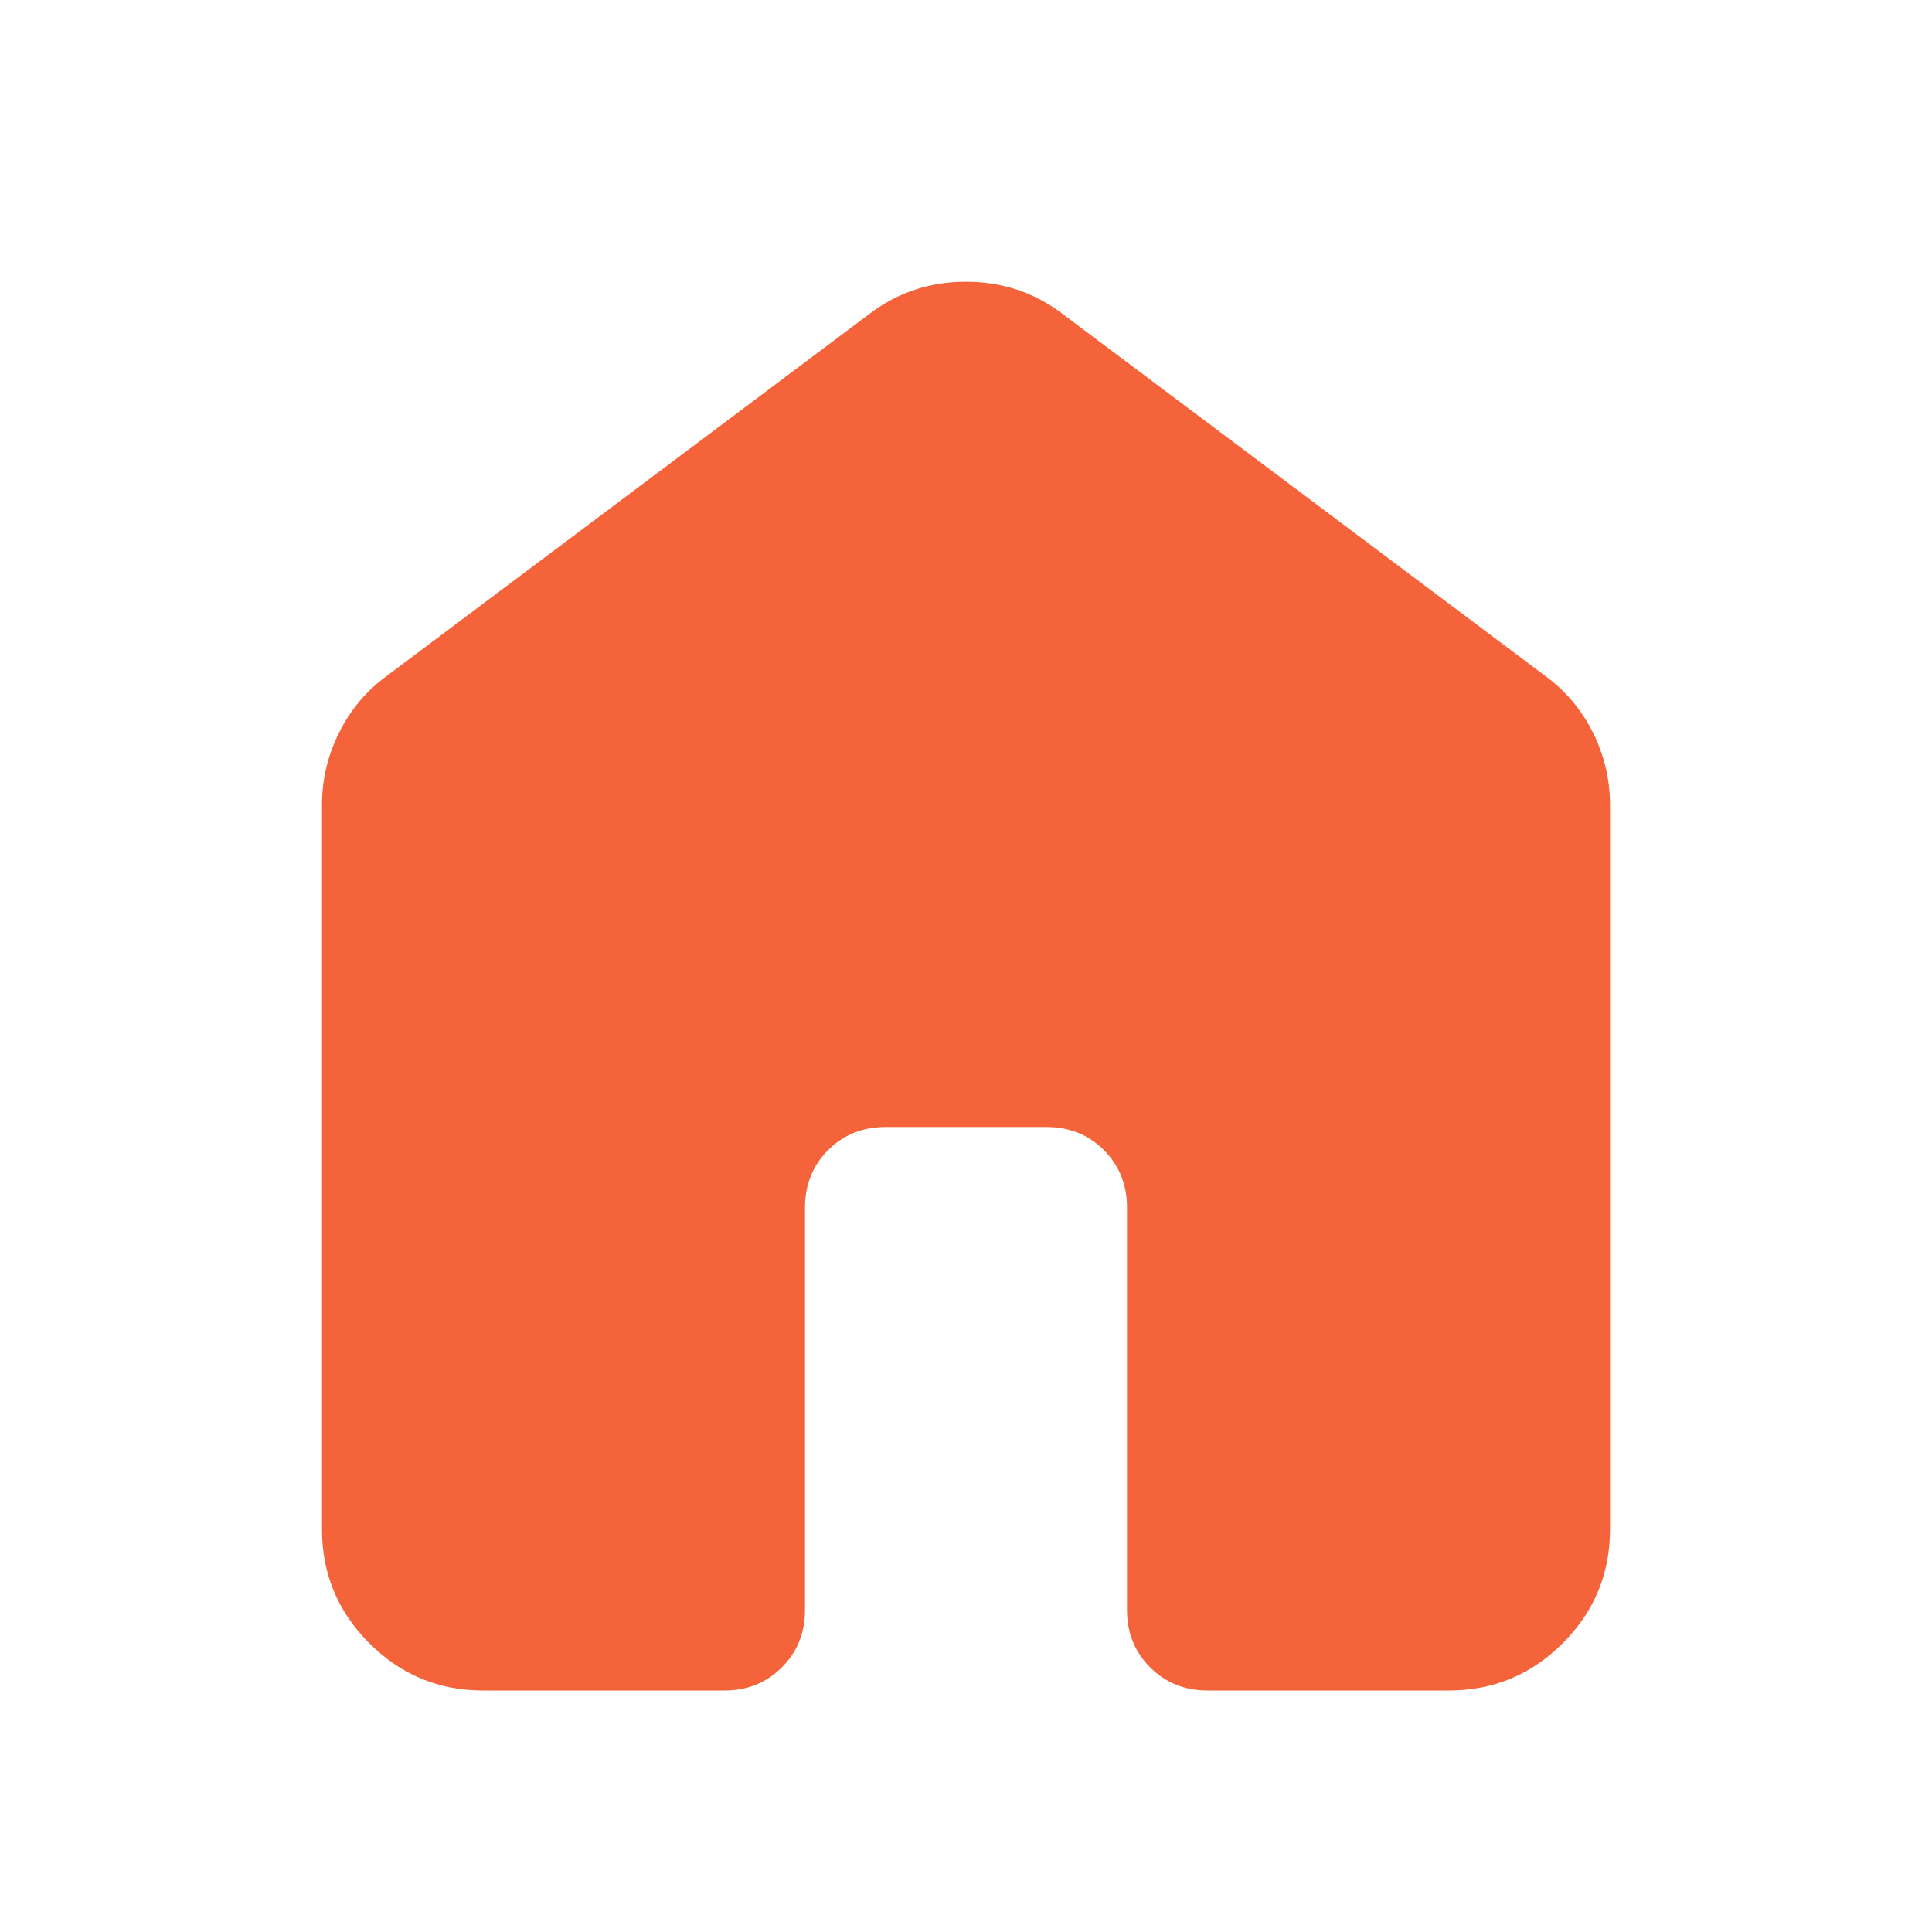
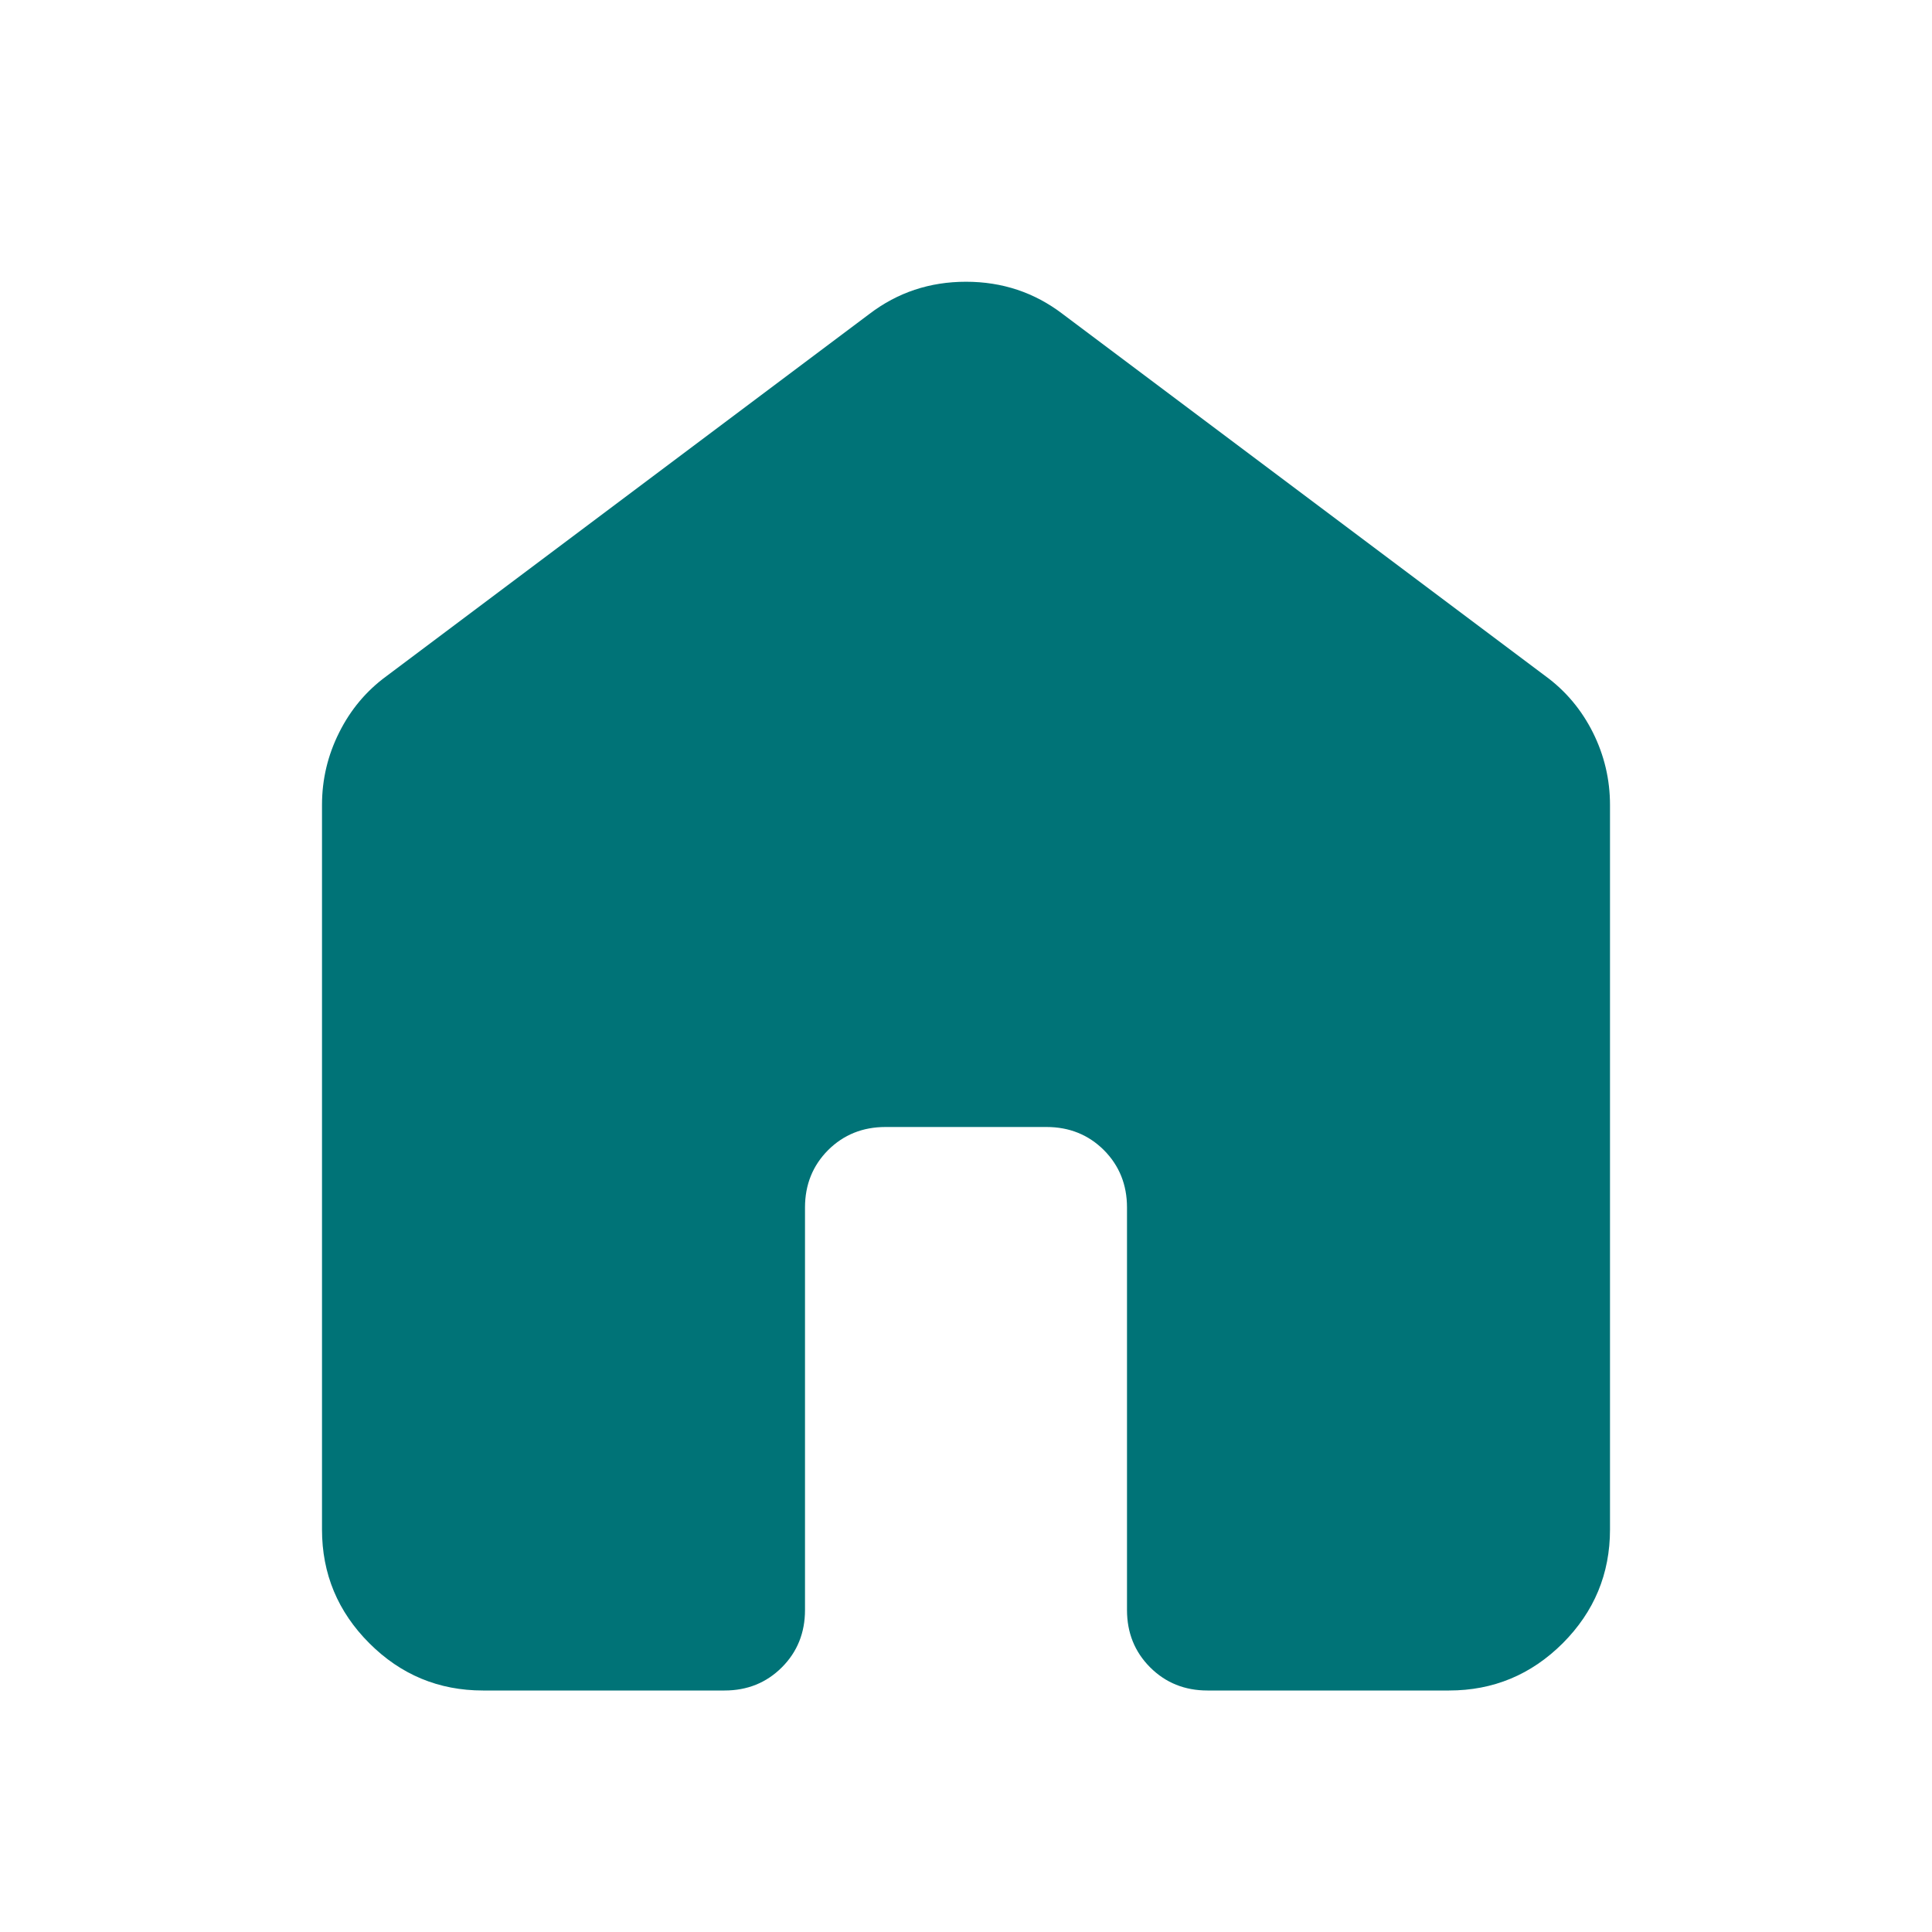
<svg xmlns="http://www.w3.org/2000/svg" preserveAspectRatio="none" overflow="visible" style="display: block;" width="24" height="24" viewBox="0 0 24 24" fill="none">
  <g id="icon / Home">
-     <path id="Vector" d="M4 19V10C4 9.683 4.071 9.383 4.213 9.1C4.354 8.817 4.55 8.583 4.8 8.4L10.8 3.9C11.15 3.633 11.55 3.5 12 3.5C12.45 3.5 12.85 3.633 13.2 3.9L19.2 8.4C19.45 8.583 19.646 8.817 19.788 9.1C19.929 9.383 20 9.683 20 10V19C20 19.55 19.804 20.021 19.413 20.413C19.021 20.804 18.55 21 18 21H15C14.717 21 14.479 20.904 14.287 20.712C14.096 20.521 14 20.283 14 20V15C14 14.717 13.904 14.479 13.713 14.287C13.521 14.096 13.283 14 13 14H11C10.717 14 10.479 14.096 10.287 14.287C10.096 14.479 10 14.717 10 15V20C10 20.283 9.904 20.521 9.713 20.712C9.521 20.904 9.283 21 9 21H6C5.45 21 4.979 20.804 4.588 20.413C4.196 20.021 4 19.55 4 19Z" fill="#F4633A" />
+     <path id="Vector" d="M4 19V10C4 9.683 4.071 9.383 4.213 9.1C4.354 8.817 4.55 8.583 4.8 8.4L10.8 3.9C11.15 3.633 11.55 3.5 12 3.5C12.45 3.5 12.85 3.633 13.2 3.9L19.2 8.4C19.45 8.583 19.646 8.817 19.788 9.1C19.929 9.383 20 9.683 20 10V19C20 19.55 19.804 20.021 19.413 20.413C19.021 20.804 18.55 21 18 21H15C14.717 21 14.479 20.904 14.287 20.712C14.096 20.521 14 20.283 14 20V15C14 14.717 13.904 14.479 13.713 14.287C13.521 14.096 13.283 14 13 14H11C10.717 14 10.479 14.096 10.287 14.287C10.096 14.479 10 14.717 10 15V20C10 20.283 9.904 20.521 9.713 20.712C9.521 20.904 9.283 21 9 21H6C5.45 21 4.979 20.804 4.588 20.413C4.196 20.021 4 19.55 4 19Z" fill="#007377" />
  </g>
</svg>
